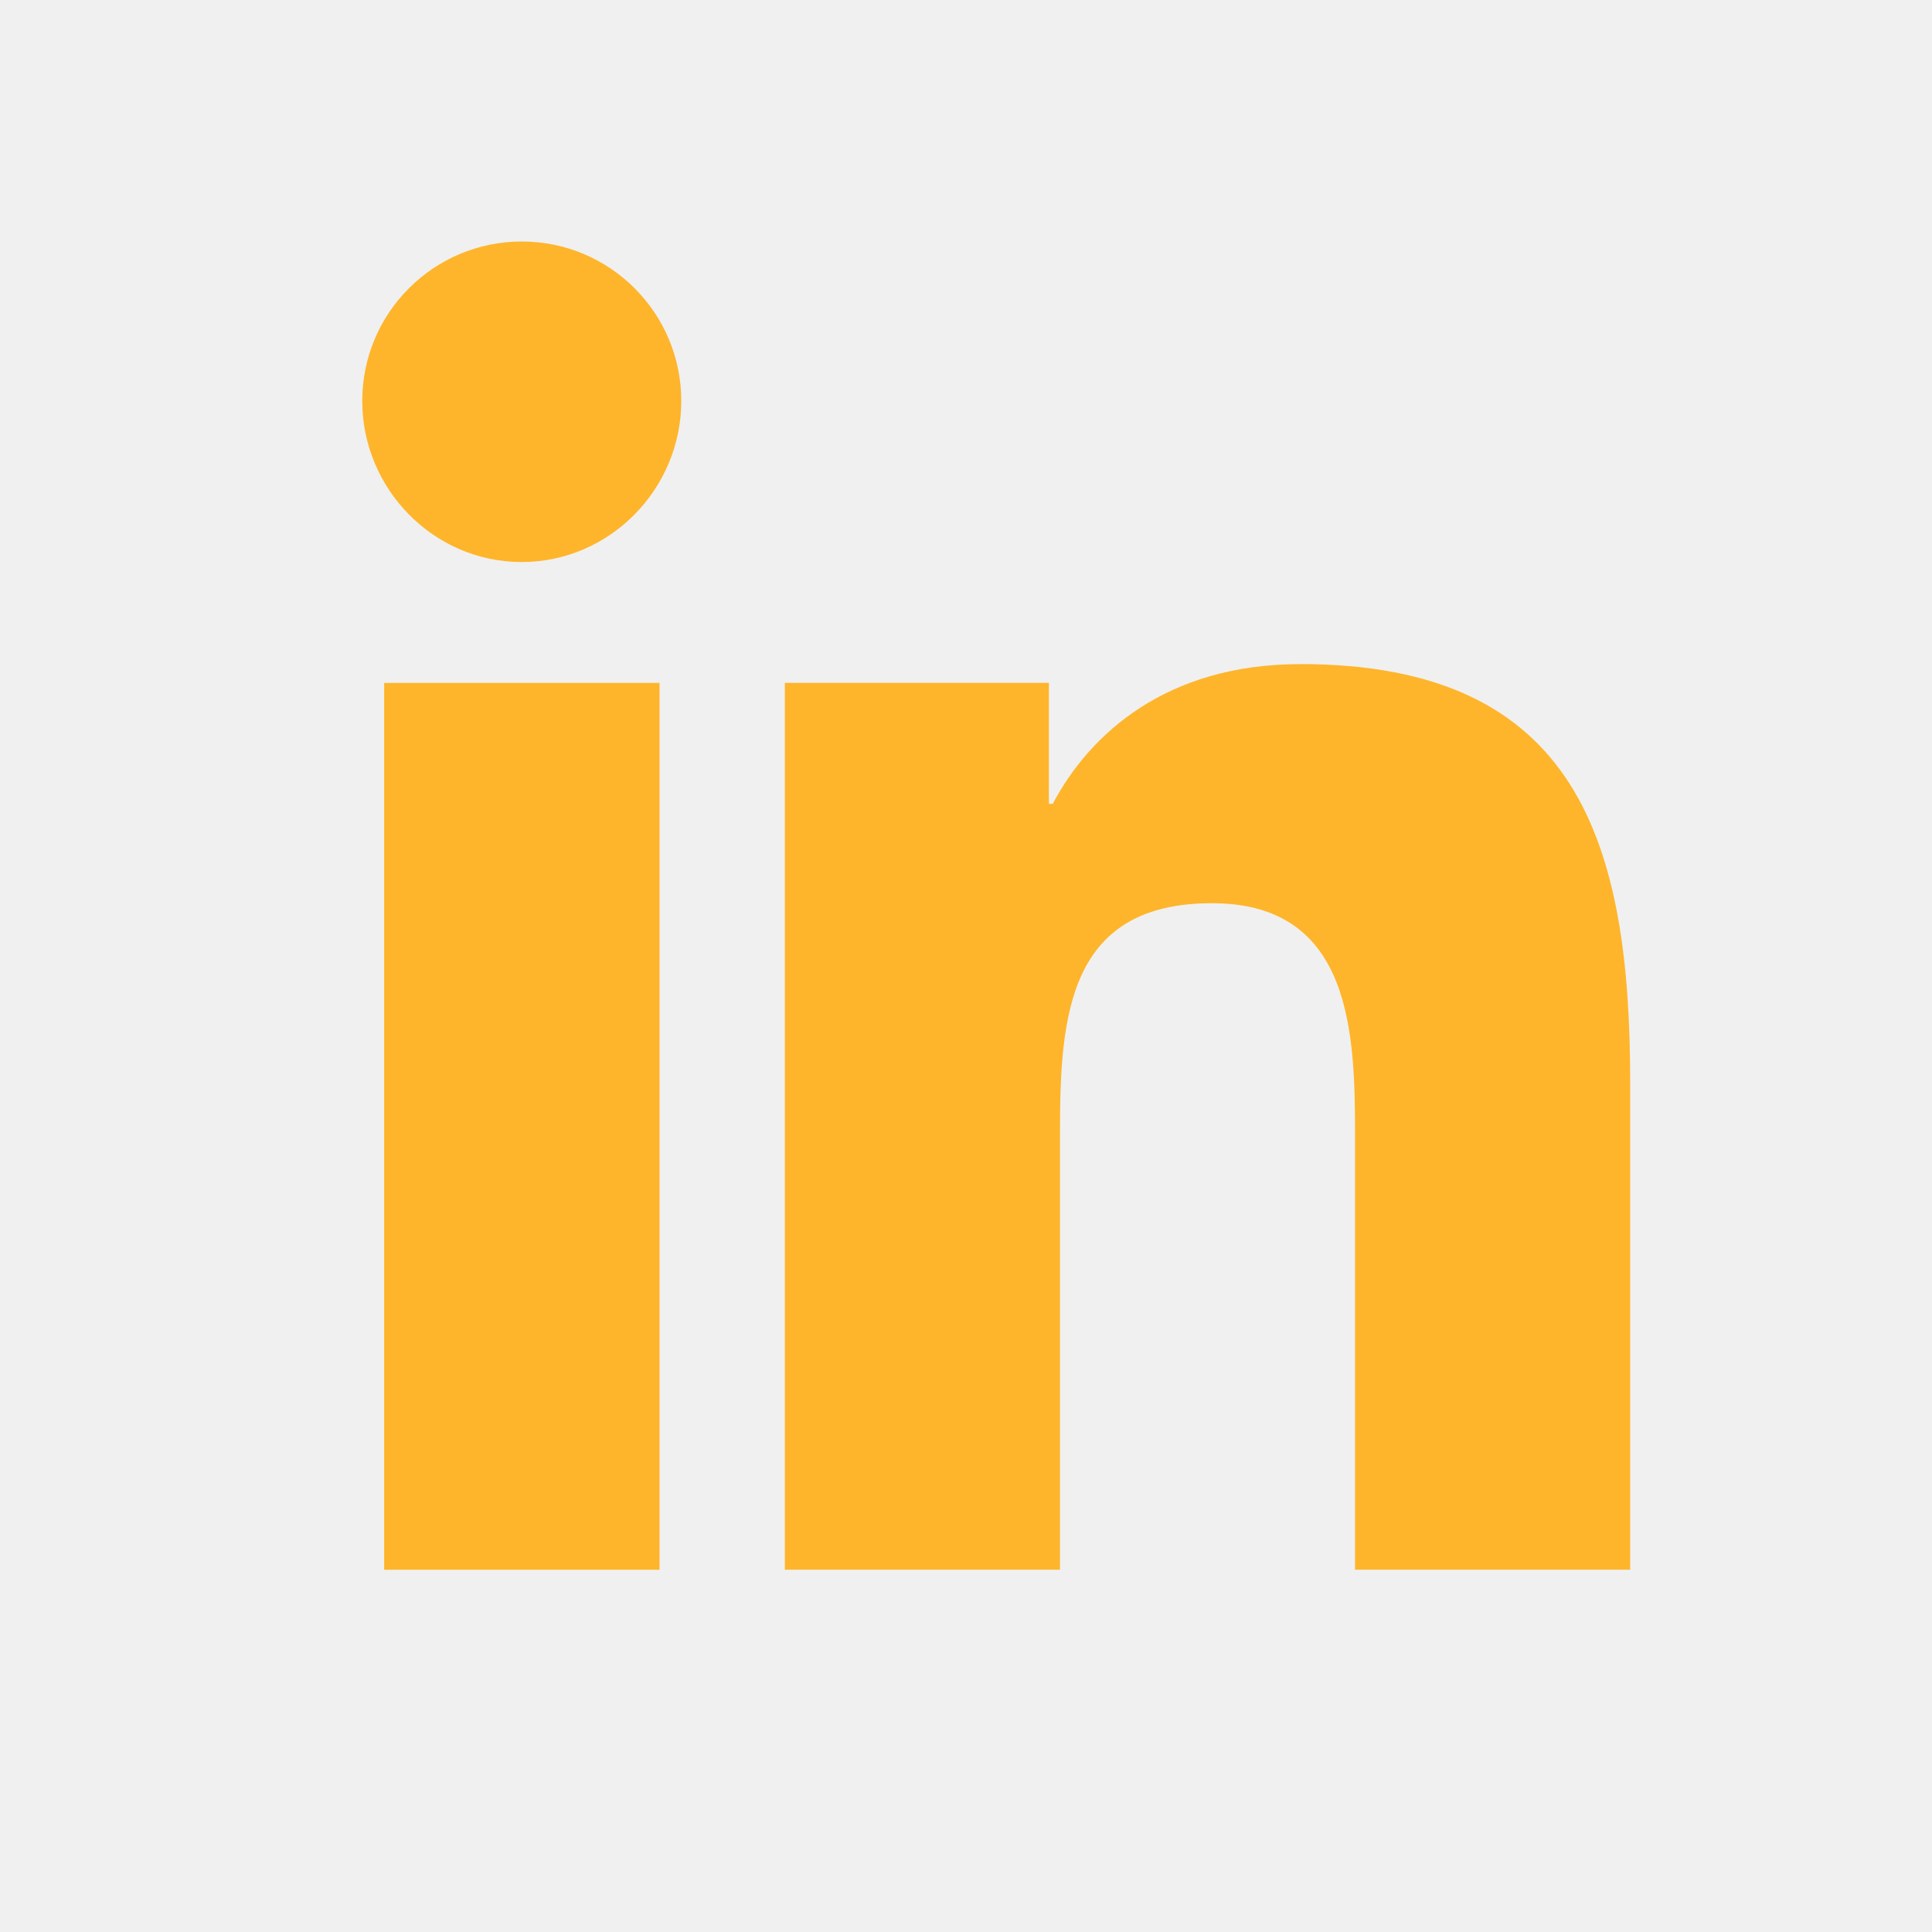
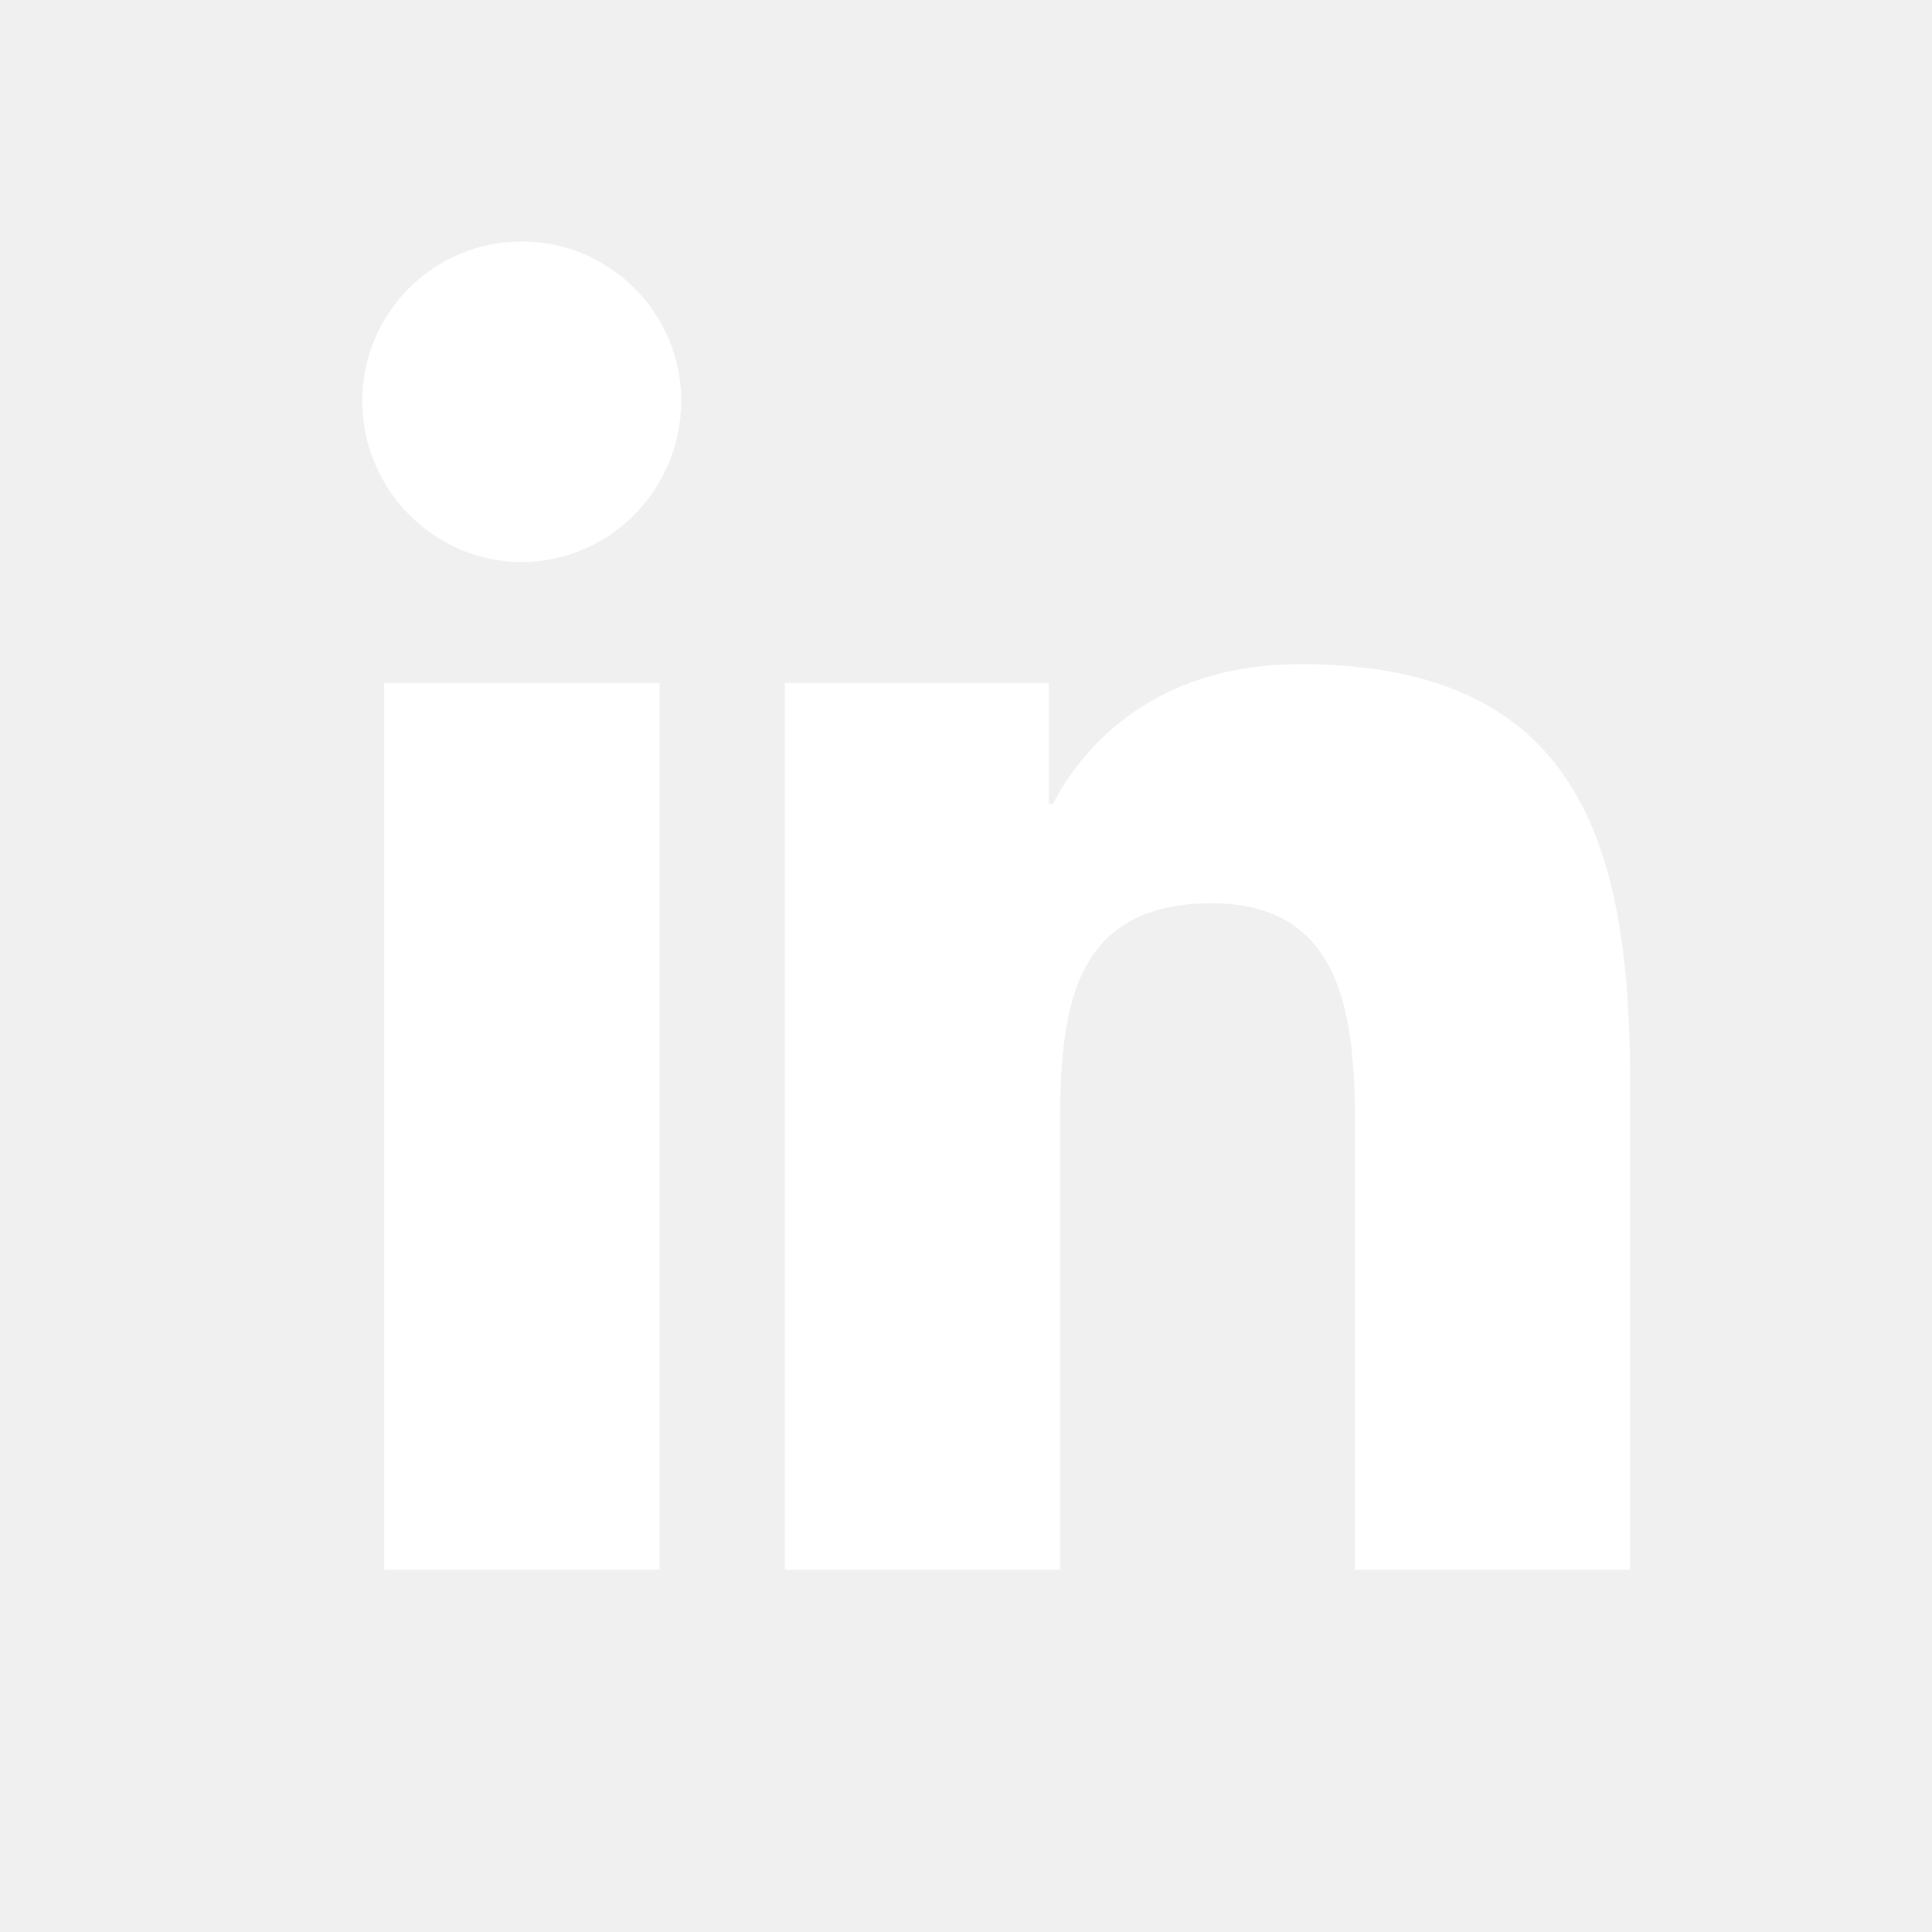
- <svg xmlns="http://www.w3.org/2000/svg" viewBox="0,0,256,256" width="16px" height="16px">
-   <g fill="#feb52b" fill-rule="nonzero" stroke="none" stroke-width="1" stroke-linecap="butt" stroke-linejoin="miter" stroke-miterlimit="10" stroke-dasharray="" stroke-dashoffset="0" font-family="none" font-weight="none" font-size="none" text-anchor="none" style="mix-blend-mode: normal">
-     <g transform="scale(8,8)">
-       <path d="M8.643,4c-1.459,0 -2.643,1.182 -2.643,2.641c0,1.459 1.183,2.668 2.641,2.668c1.458,0 2.643,-1.209 2.643,-2.668c0,-1.458 -1.182,-2.641 -2.641,-2.641zM21.535,11c-2.219,0 -3.489,1.16 -4.098,2.314h-0.064v-2.004h-4.373v14.689h4.557v-7.271c0,-1.916 0.145,-3.768 2.516,-3.768c2.337,0 2.371,2.185 2.371,3.889v7.15h4.551h0.006v-8.068c0,-3.948 -0.849,-6.932 -5.465,-6.932zM6.363,11.311v14.689h4.561v-14.689z" />
-     </g>
-   </g>
+ <svg xmlns="http://www.w3.org/2000/svg" fill="#FFFFFF" viewBox="0 0 32 32" width="24px" height="24px">
+   <path d="M 8.643 4 C 7.184 4 6 5.182 6 6.641 C 6 8.1 7.183 9.309 8.641 9.309 C 10.099 9.309 11.283 8.1 11.283 6.641 C 11.283 5.183 10.102 4 8.643 4 z M 21.535 11 C 19.316 11 18.047 12.16 17.438 13.314 L 17.373 13.314 L 17.373 11.311 L 13 11.311 L 13 26 L 17.557 26 L 17.557 18.729 C 17.557 16.813 17.701 14.961 20.072 14.961 C 22.409 14.961 22.443 17.146 22.443 18.85 L 22.443 26 L 26.994 26 L 27 26 L 27 17.932 C 27 13.984 26.151 11 21.535 11 z M 6.363 11.311 L 6.363 26 L 10.924 26 L 10.924 11.311 L 6.363 11.311 z" />
</svg>
